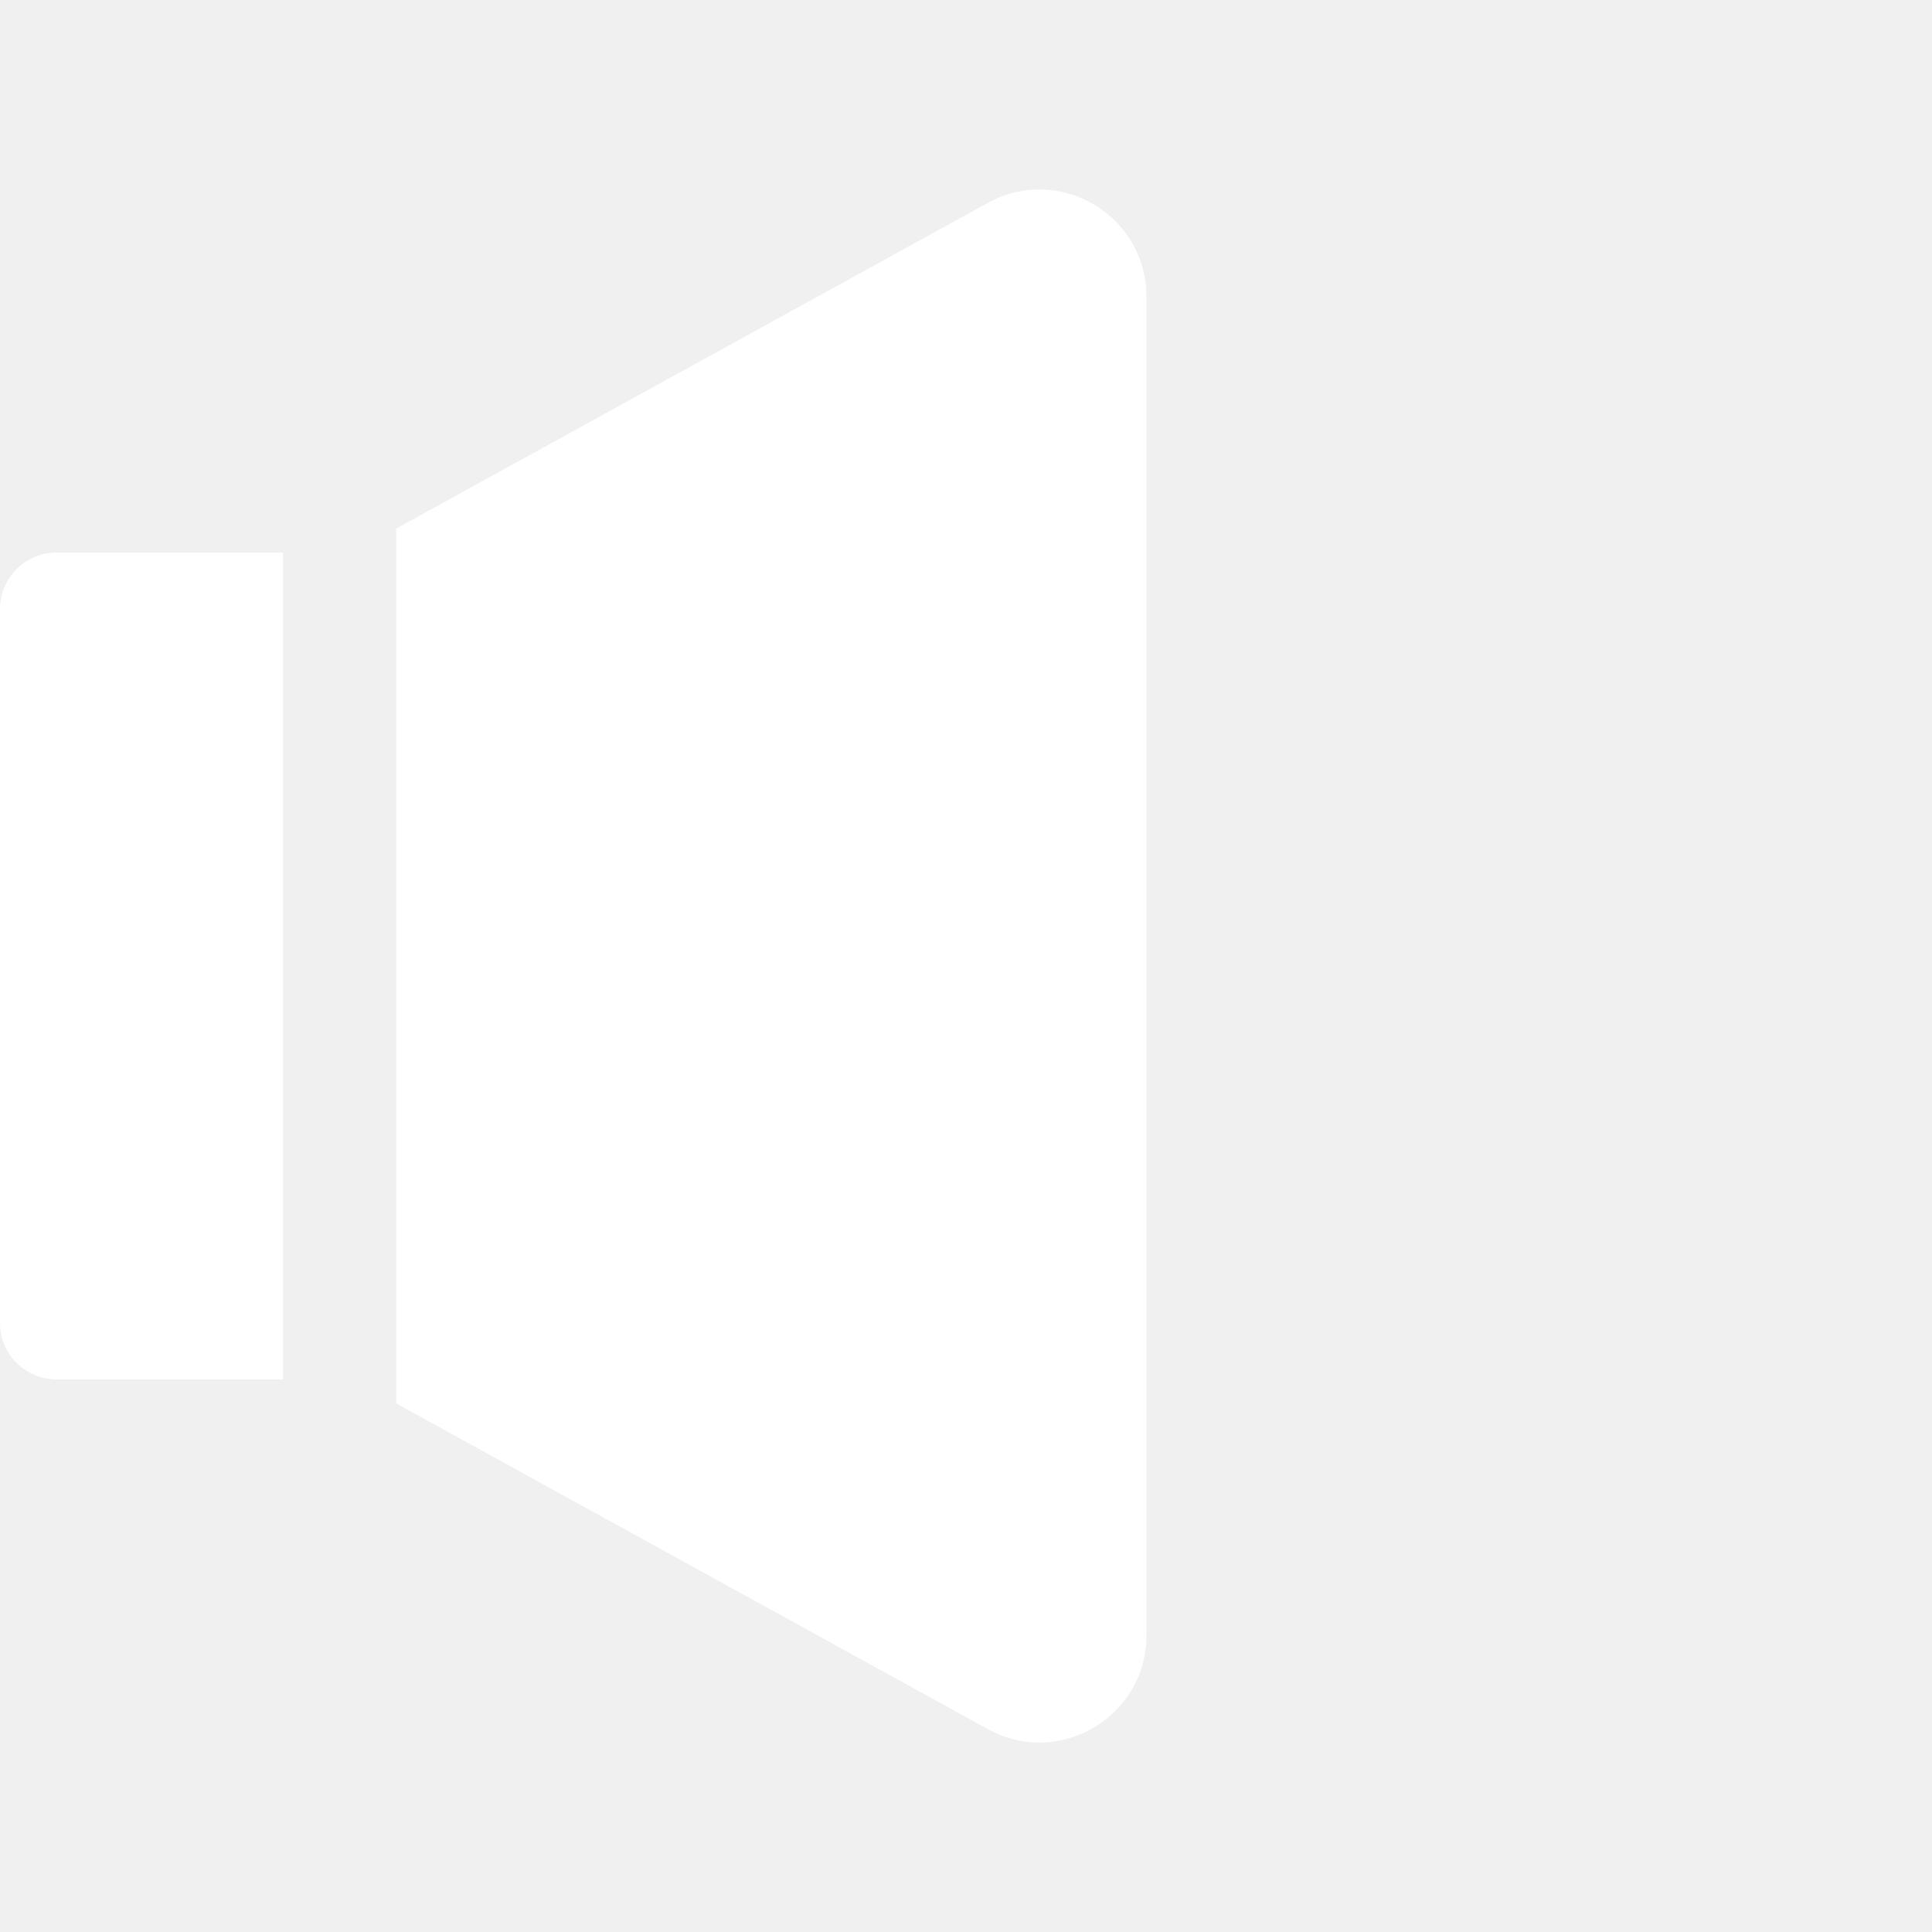
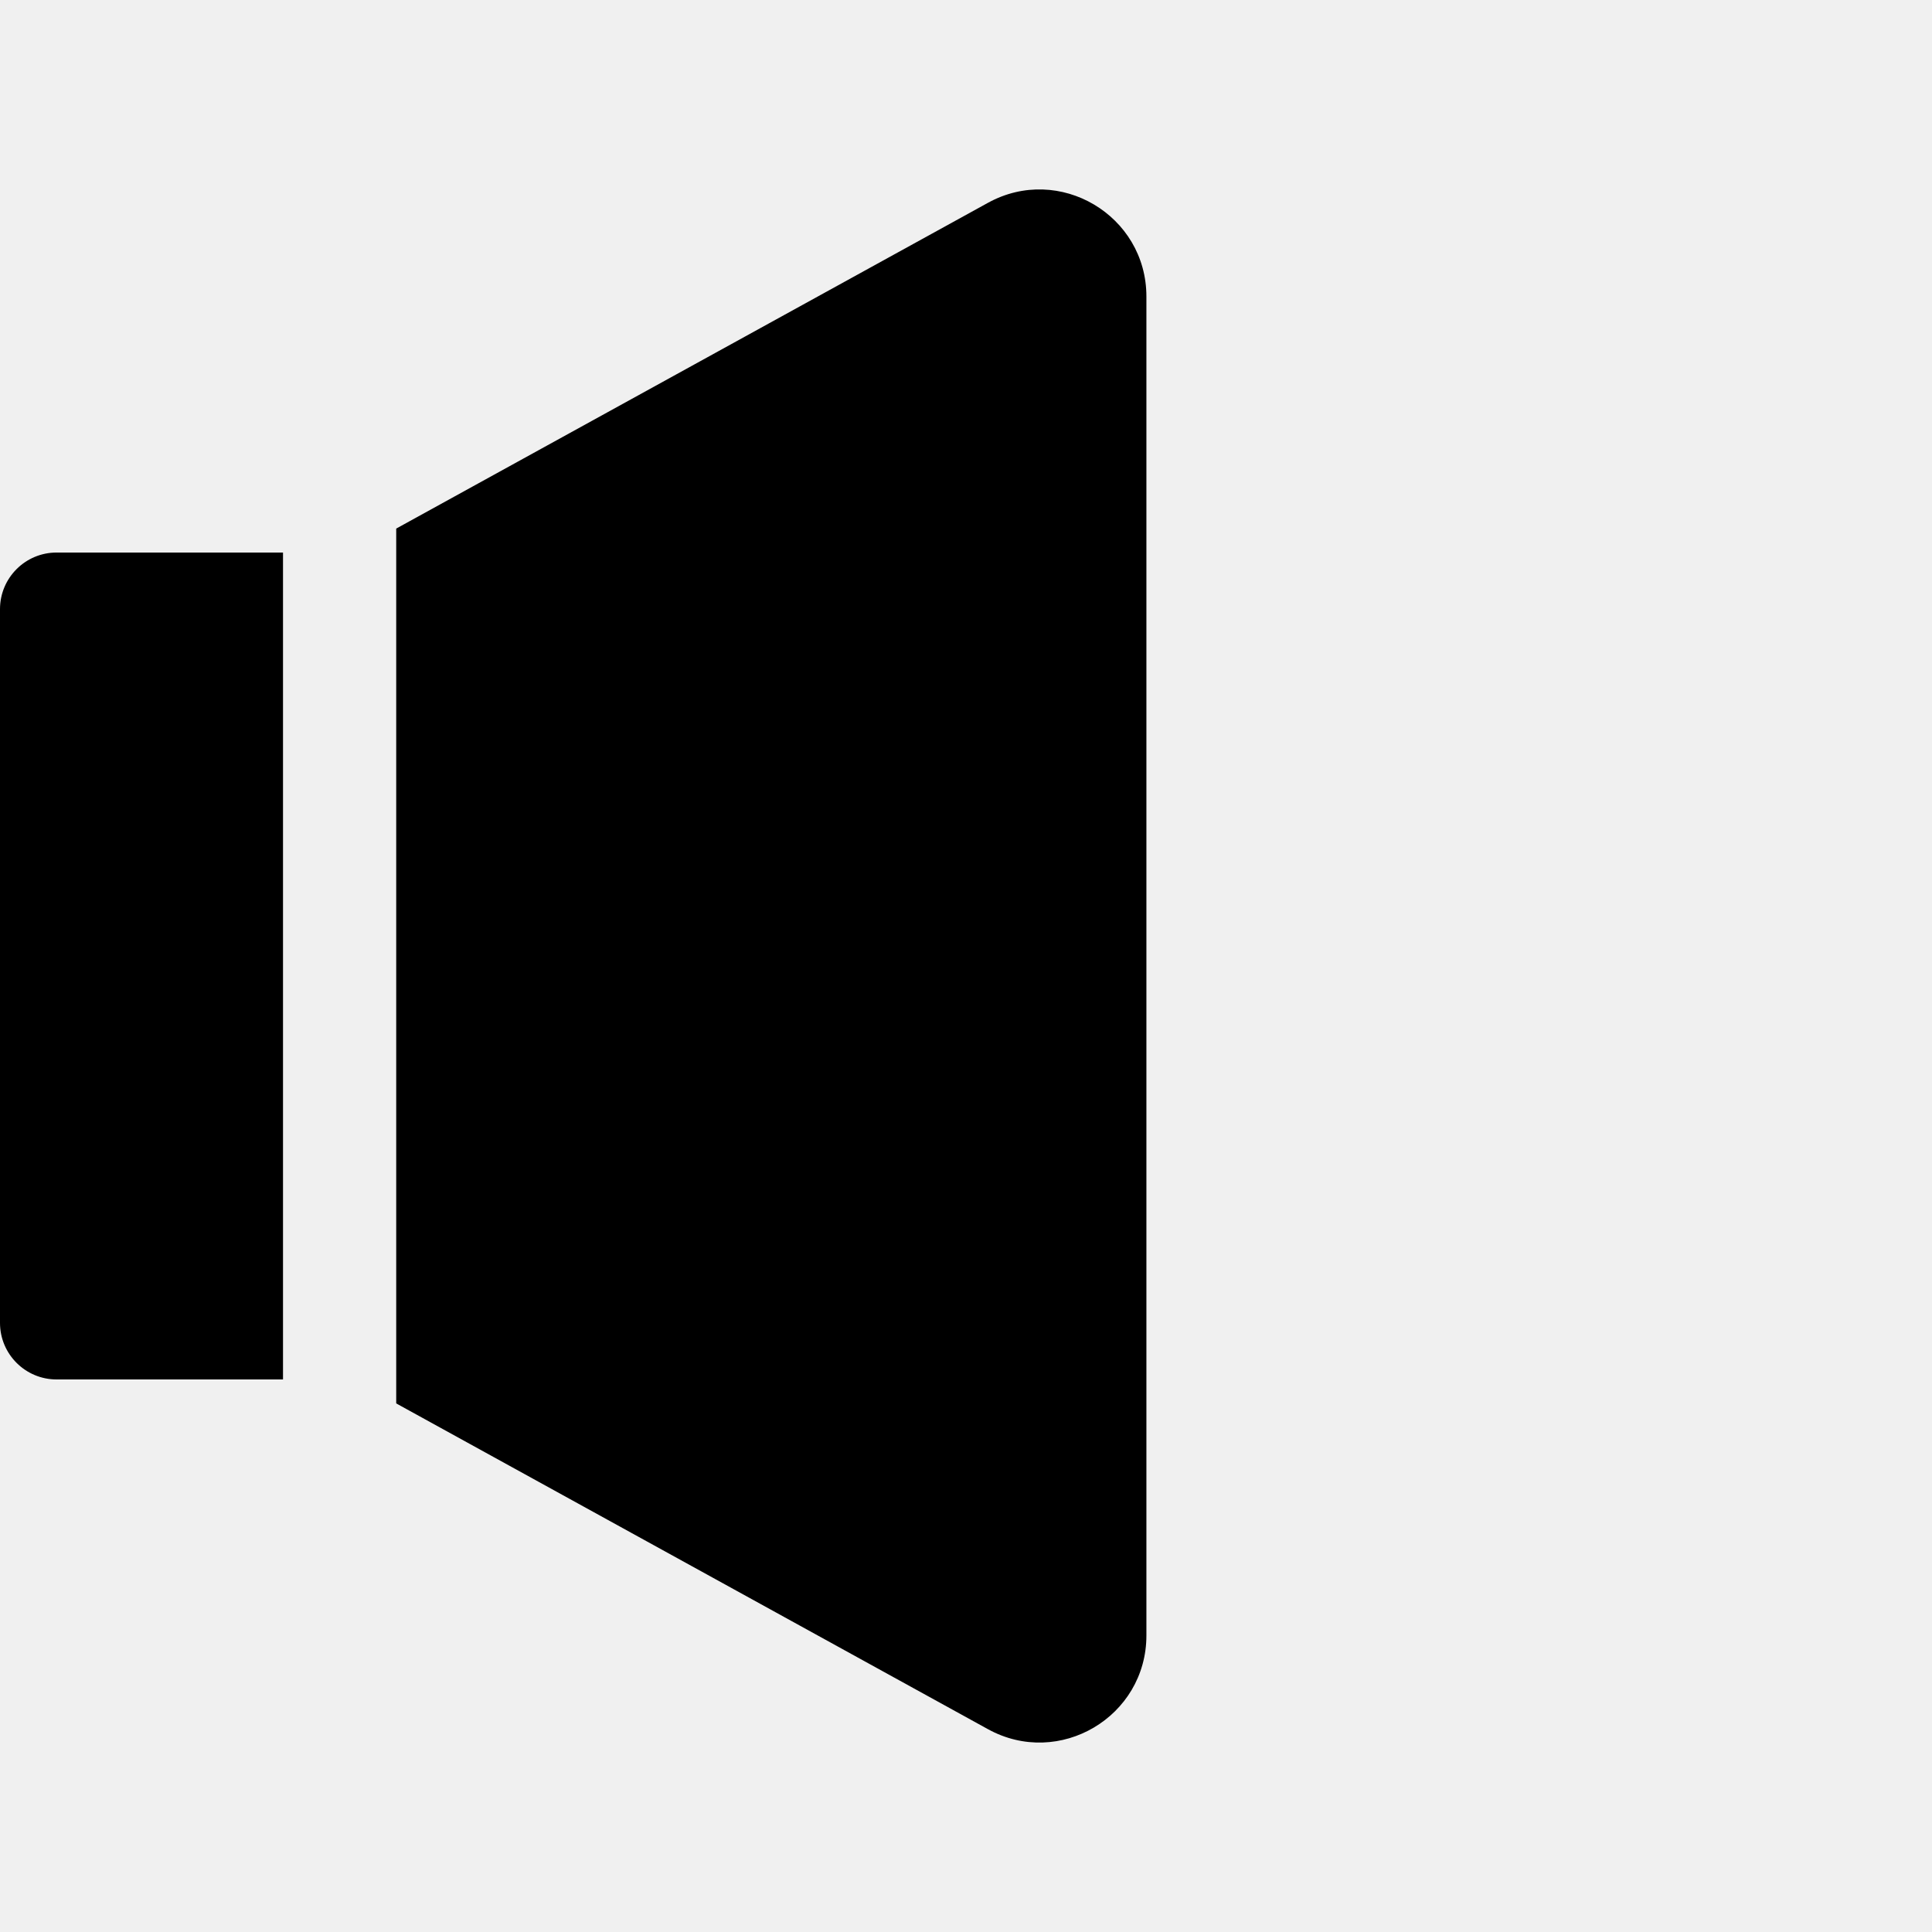
<svg xmlns="http://www.w3.org/2000/svg" version="1.1" id="Capa_1" x="0px" y="0px" viewBox="0 0 512 512" style="enable-background:new 0 0 512 512;" xml:space="preserve">
  <g>
-     <path style="fill:white;" d="m15 146.429h60v219.14h-60c-8.28 0-15-6.71-15-15v-189.14c0-8.29 6.72-15 15-15z" />
-     <path style="fill:white;" d="m303.81 78.589v354.82c0 21.57-23.12 35.24-42.01 24.83l-156.8-86.32v-231.84l156.8-86.32c18.9-10.41 42.01 3.27 42.01 24.83z" />
+     <path class="fill" d="m15 146.429h60v219.14h-60c-8.28 0-15-6.71-15-15v-189.14c0-8.29 6.72-15 15-15z" />
+     <path class="fill" d="m303.81 78.589v354.82c0 21.57-23.12 35.24-42.01 24.83l-156.8-86.32v-231.84l156.8-86.32c18.9-10.41 42.01 3.27 42.01 24.83z" />
  </g>
</svg>
